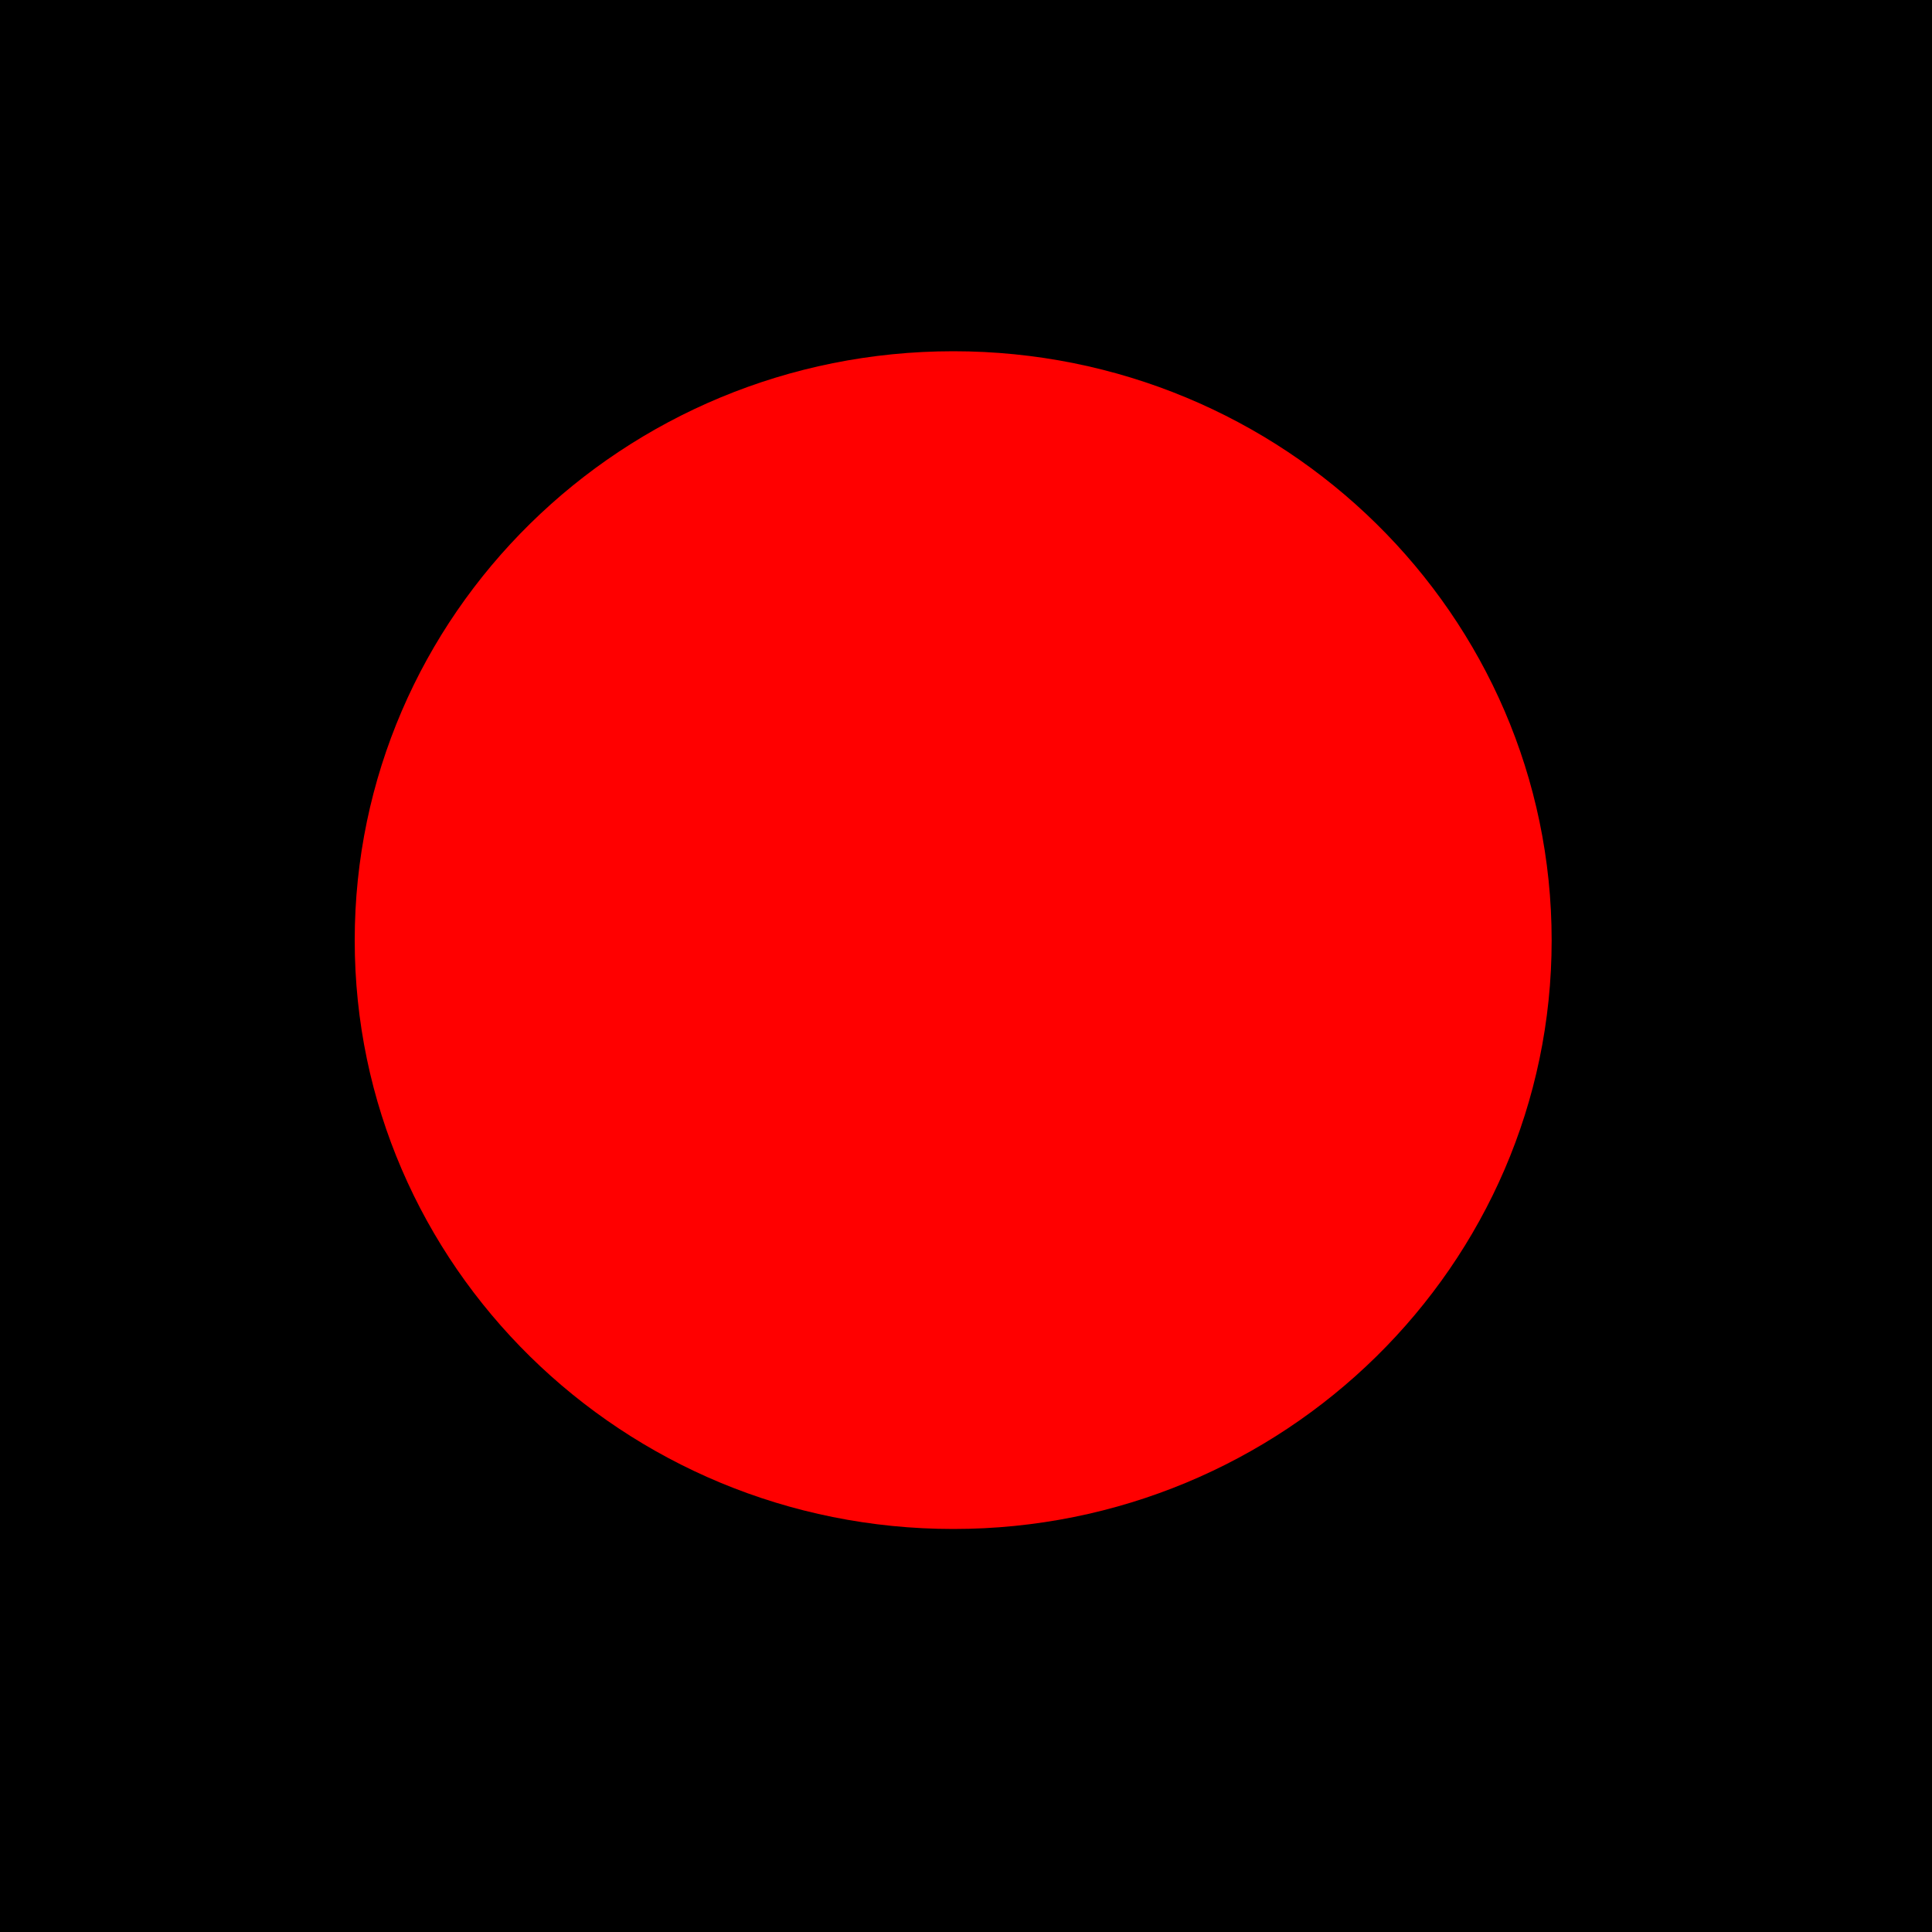
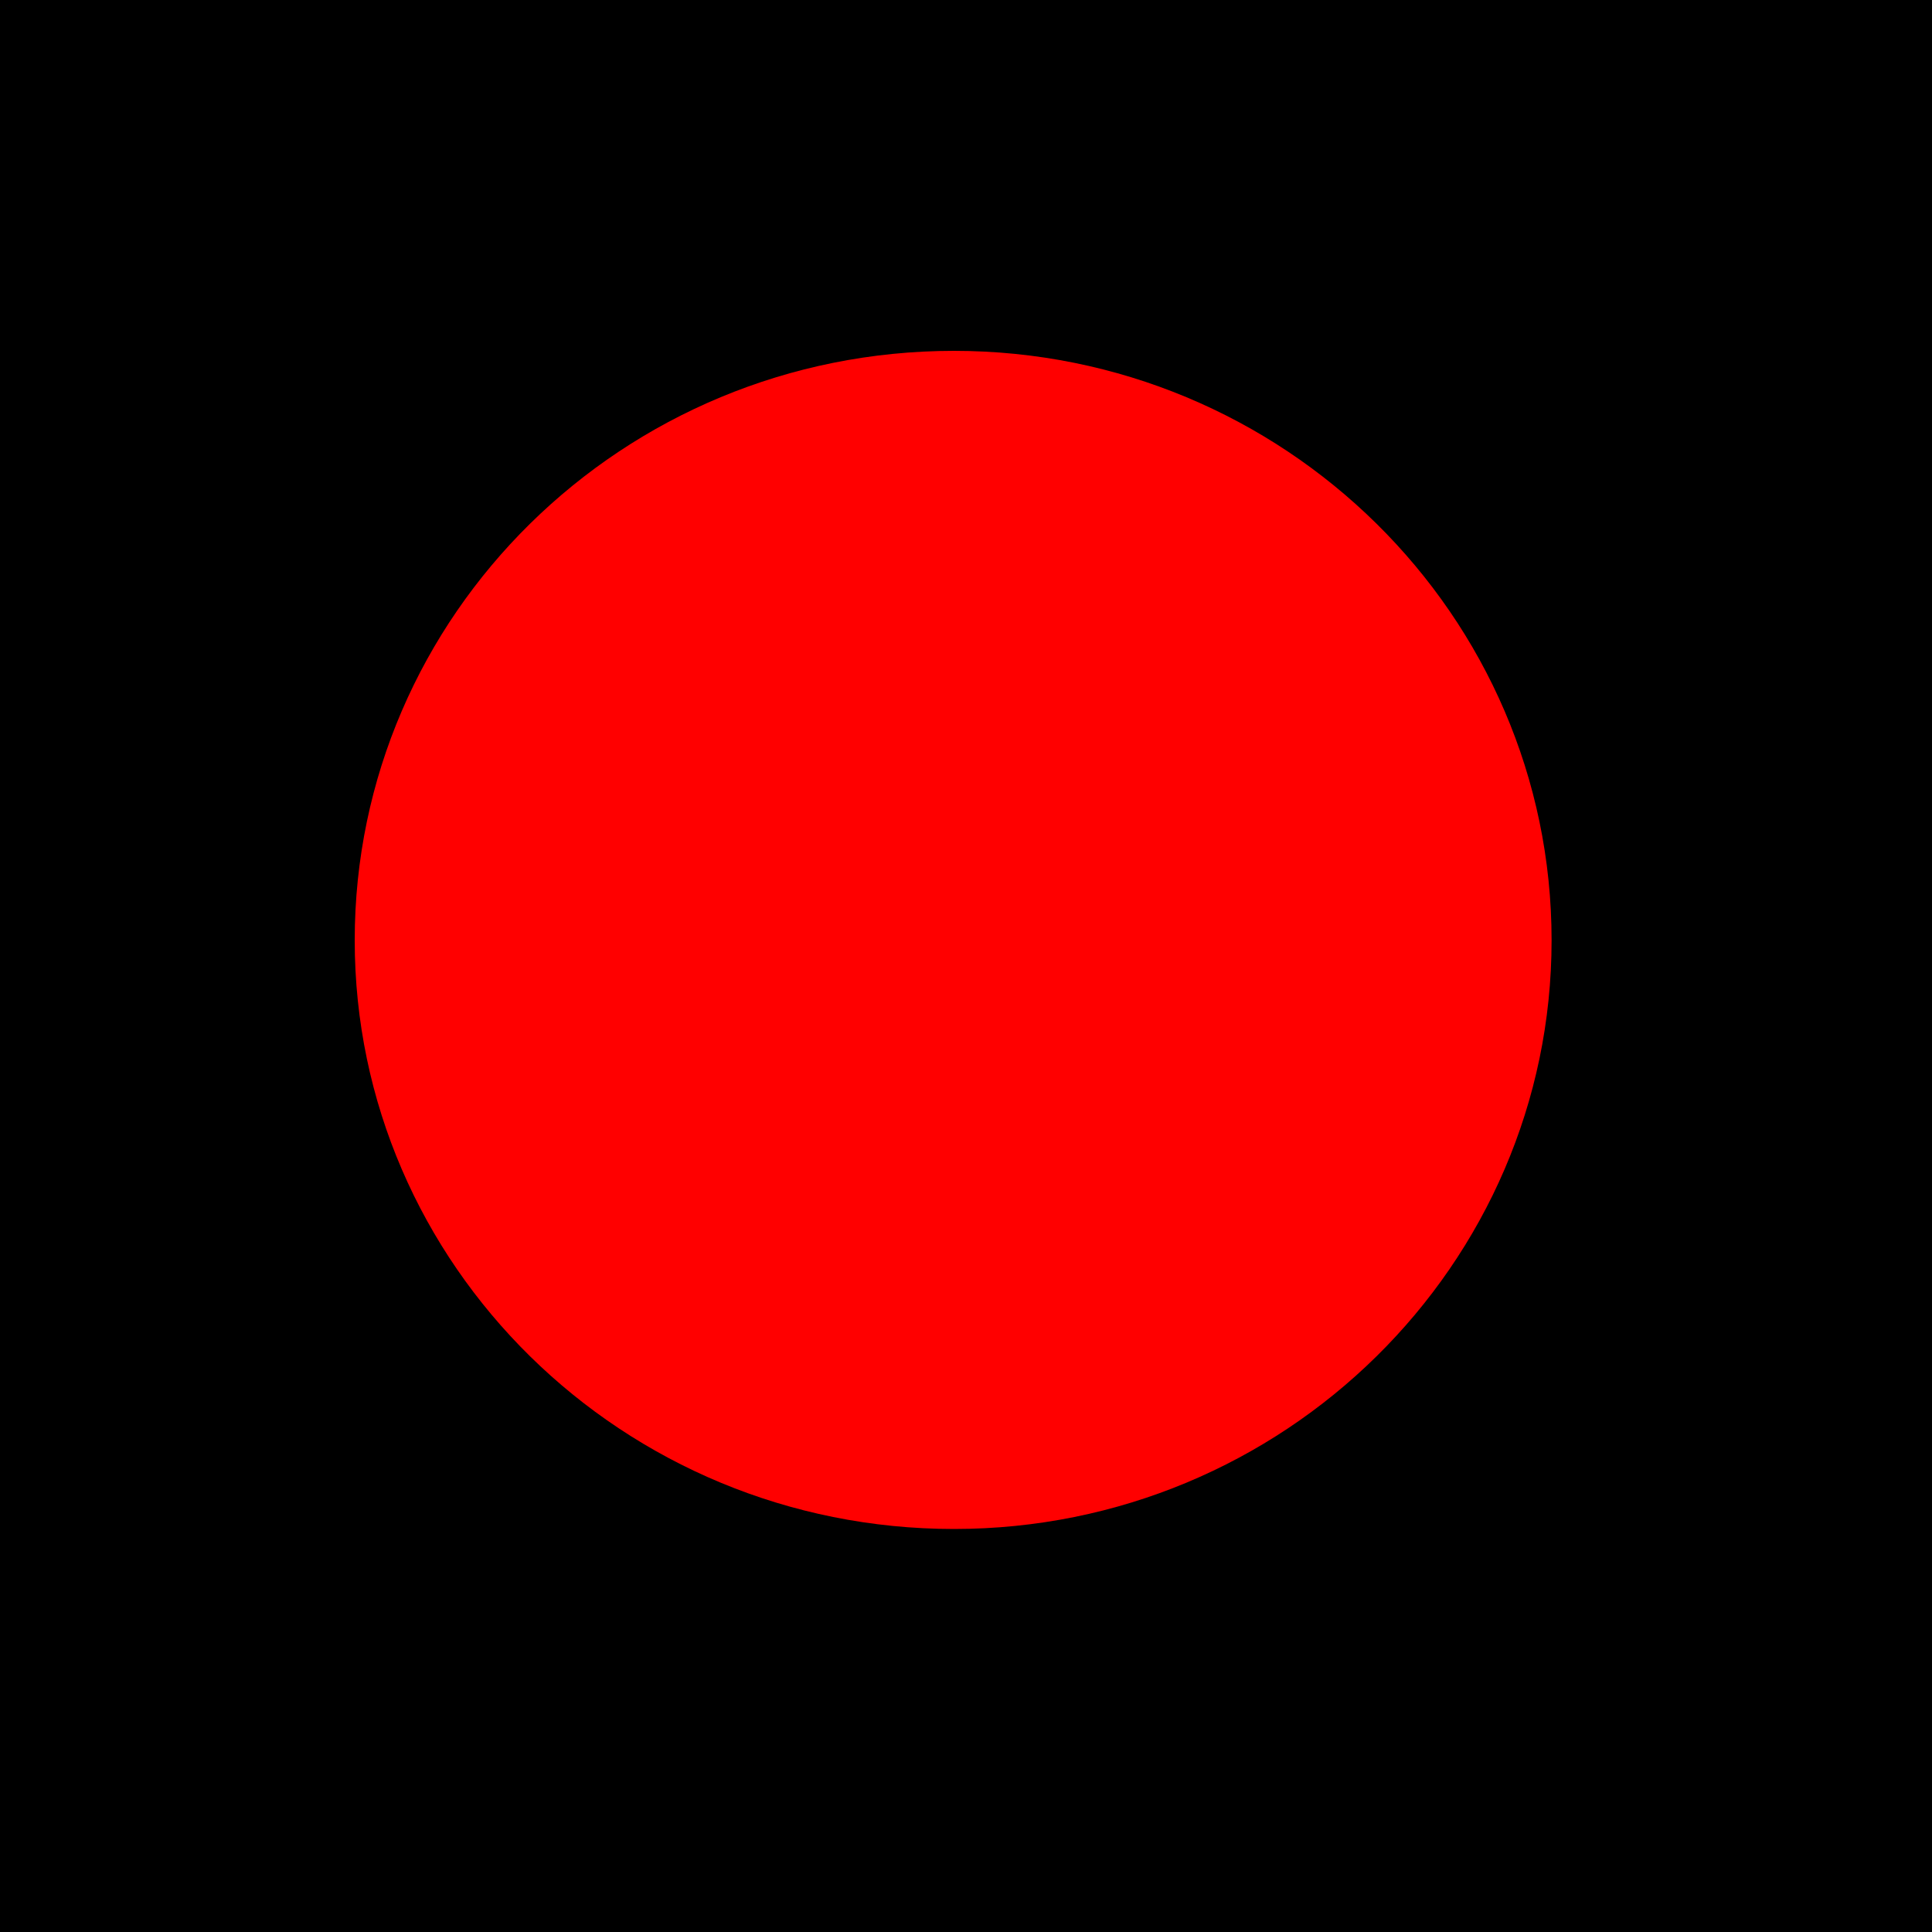
- <svg xmlns="http://www.w3.org/2000/svg" width="15" height="15" viewBox="0 0 15 15">
-   <rect x="-1.5" y="-1.5" width="18" height="18" fill="rgb(0%, 0%, 0%)" fill-opacity="1" />
-   <path fill-rule="nonzero" fill="rgb(100%, 0%, 0%)" fill-opacity="1" d="M 2.754 7.301 C 2.754 9.824 4.836 11.871 7.402 11.871 C 9.965 11.871 12.047 9.824 12.047 7.301 C 12.047 4.773 9.965 2.727 7.402 2.727 C 4.836 2.727 2.754 4.773 2.754 7.301 Z M 2.754 7.301 " />
+ <svg xmlns="http://www.w3.org/2000/svg" width="10" height="10" viewBox="0 0 10 10">
+   <rect x="-1" y="-1" width="12" height="12" fill="rgb(0%, 0%, 0%)" fill-opacity="1" />
+   <path fill-rule="nonzero" fill="rgb(100%, 0%, 0%)" fill-opacity="1" d="M 1.836 4.867 C 1.836 6.547 3.223 7.914 4.938 7.914 C 6.645 7.914 8.031 6.547 8.031 4.867 C 8.031 3.184 6.645 1.816 4.938 1.816 C 3.223 1.816 1.836 3.184 1.836 4.867 Z M 1.836 4.867 " />
</svg>
